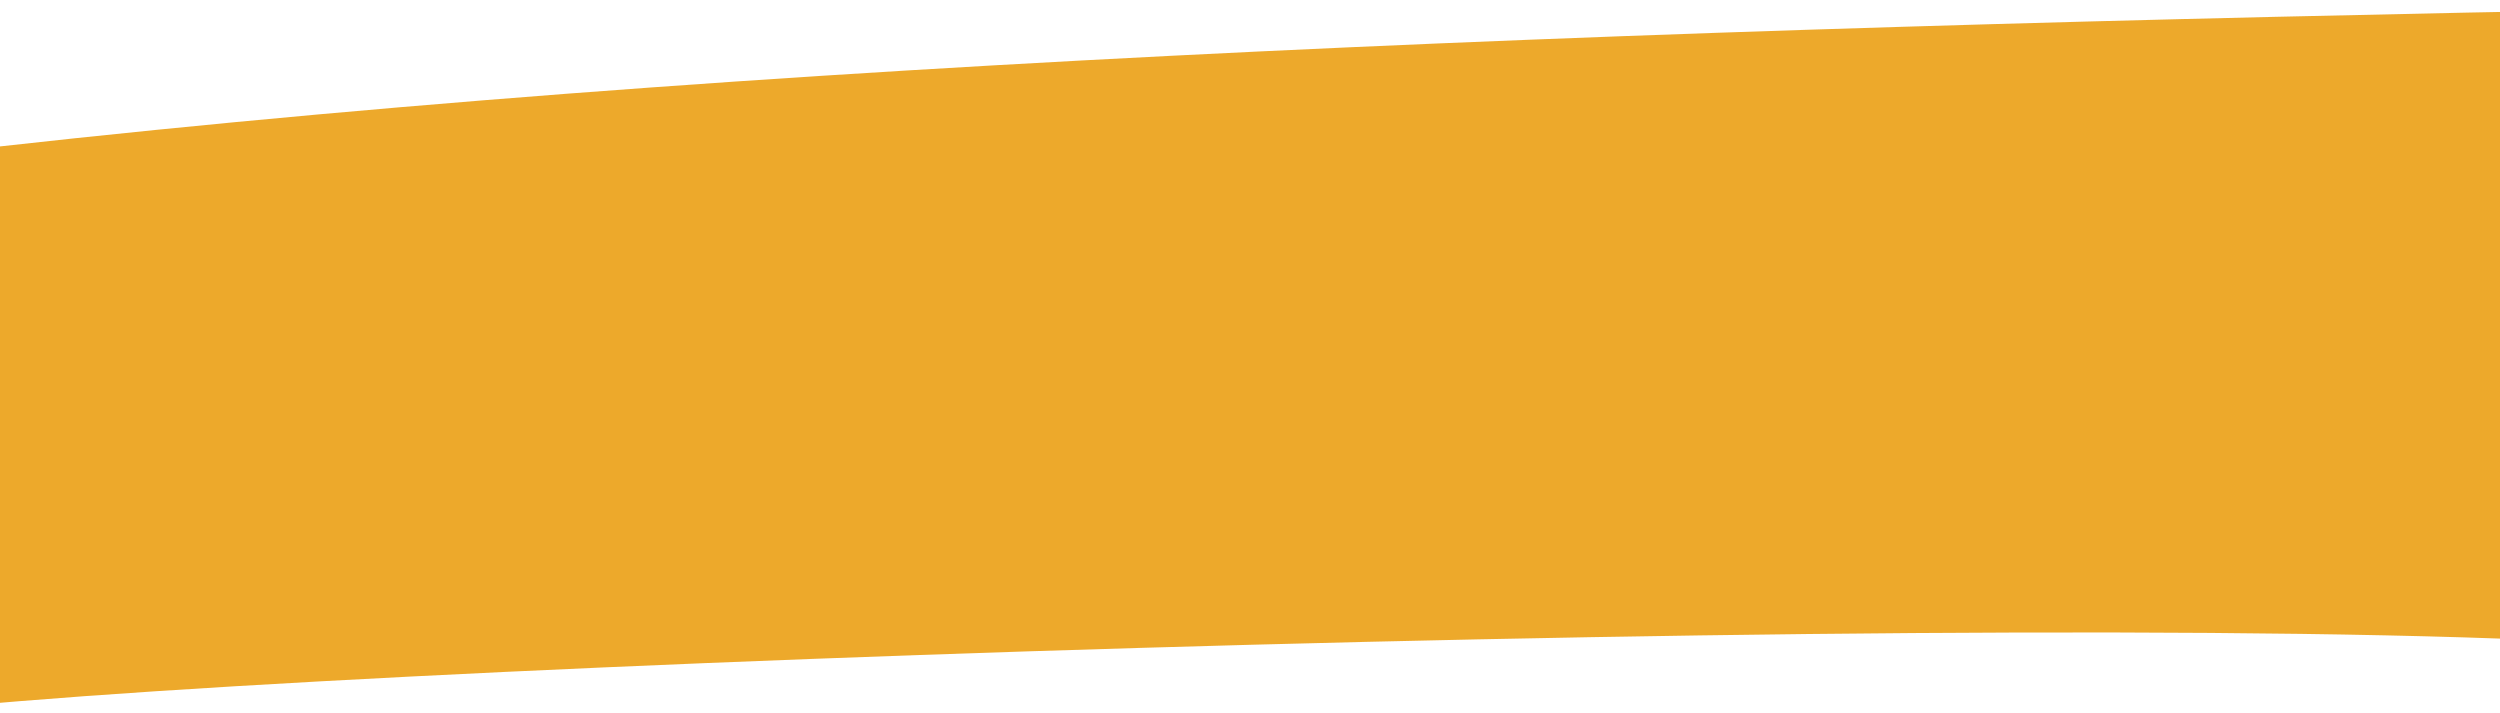
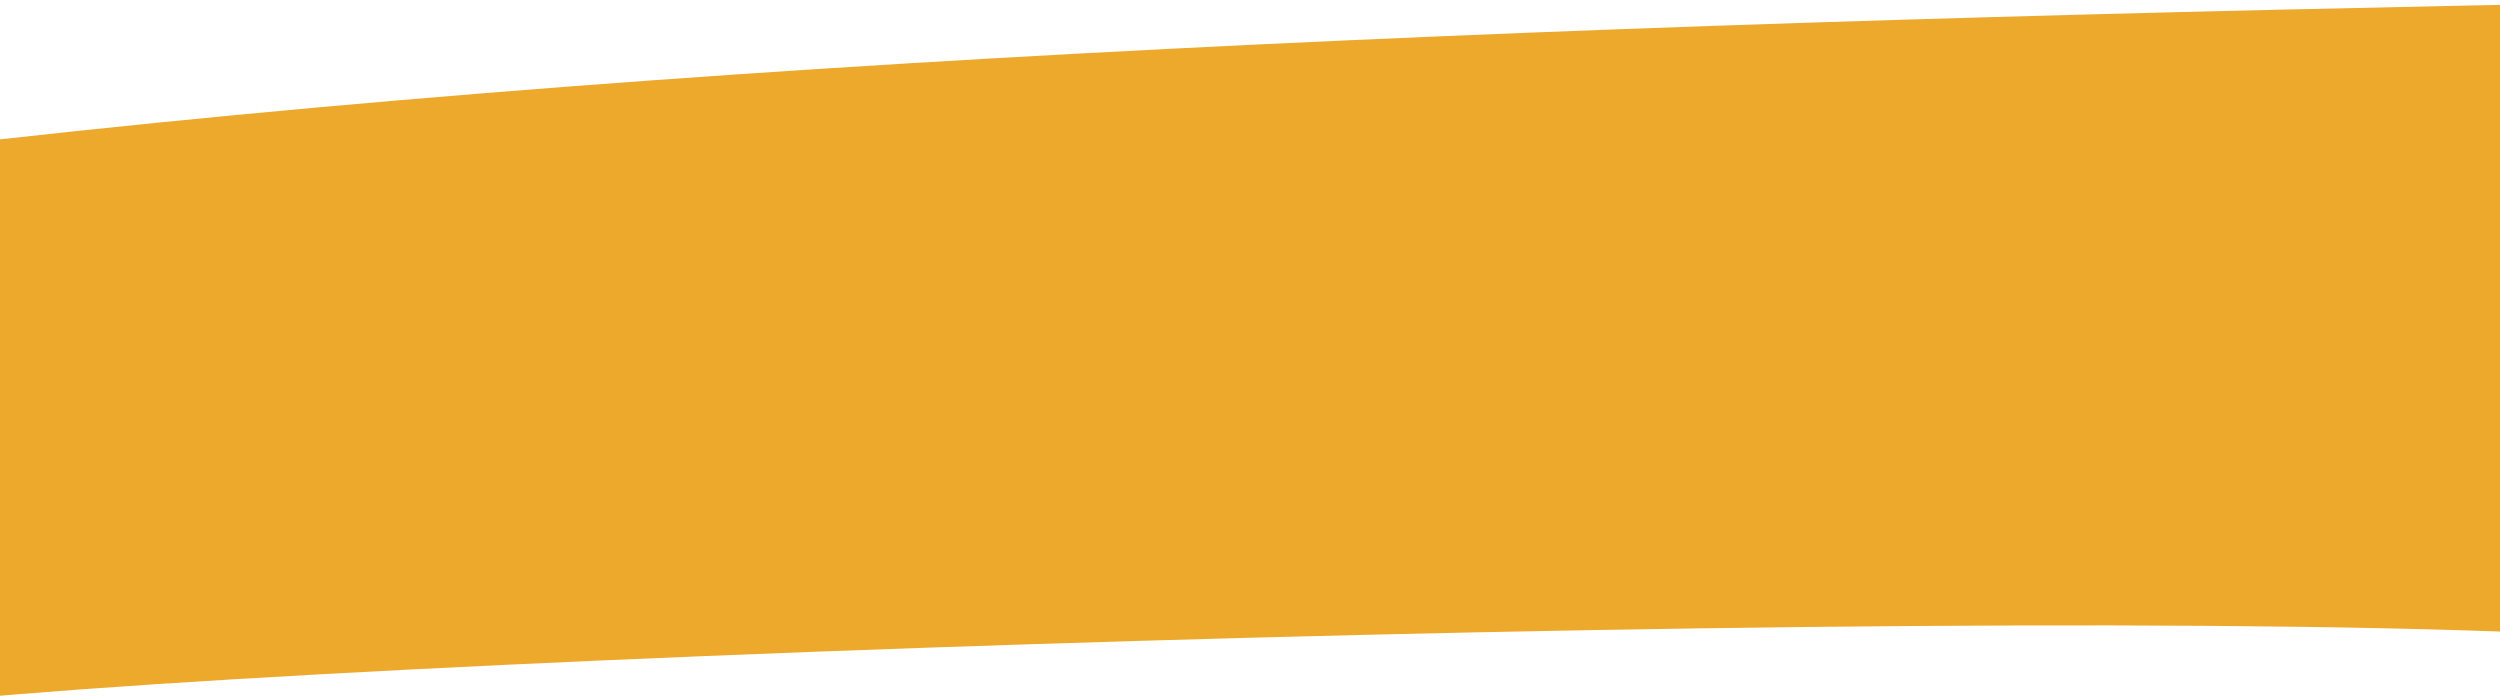
- <svg xmlns="http://www.w3.org/2000/svg" version="1.1" id="Calque_1" x="0px" y="0px" viewBox="0 0 1417.3 403.7" style="enable-background:new 0 0 1417.3 403.7;" xml:space="preserve">
-   <path style="fill:#EDA92B;" d="M1509,366.9V5C919.4,15.8,377.4,35.7-91,93.7v315.1C71.8,379.4,1179.6,341.5,1509,366.9z" />
+ <svg xmlns="http://www.w3.org/2000/svg" version="1.1" x="0px" y="0px" viewBox="0 0 1417.3 395.2" style="enable-background:new 0 0 1417.3 395.2;" xml:space="preserve">
+   <path style="fill:#EDA92B;" d="M1509,362.9V1C919.4,11.8,377.4,31.7-91,89.7v315.1C71.8,375.4,1179.6,337.5,1509,362.9z" />
</svg>
